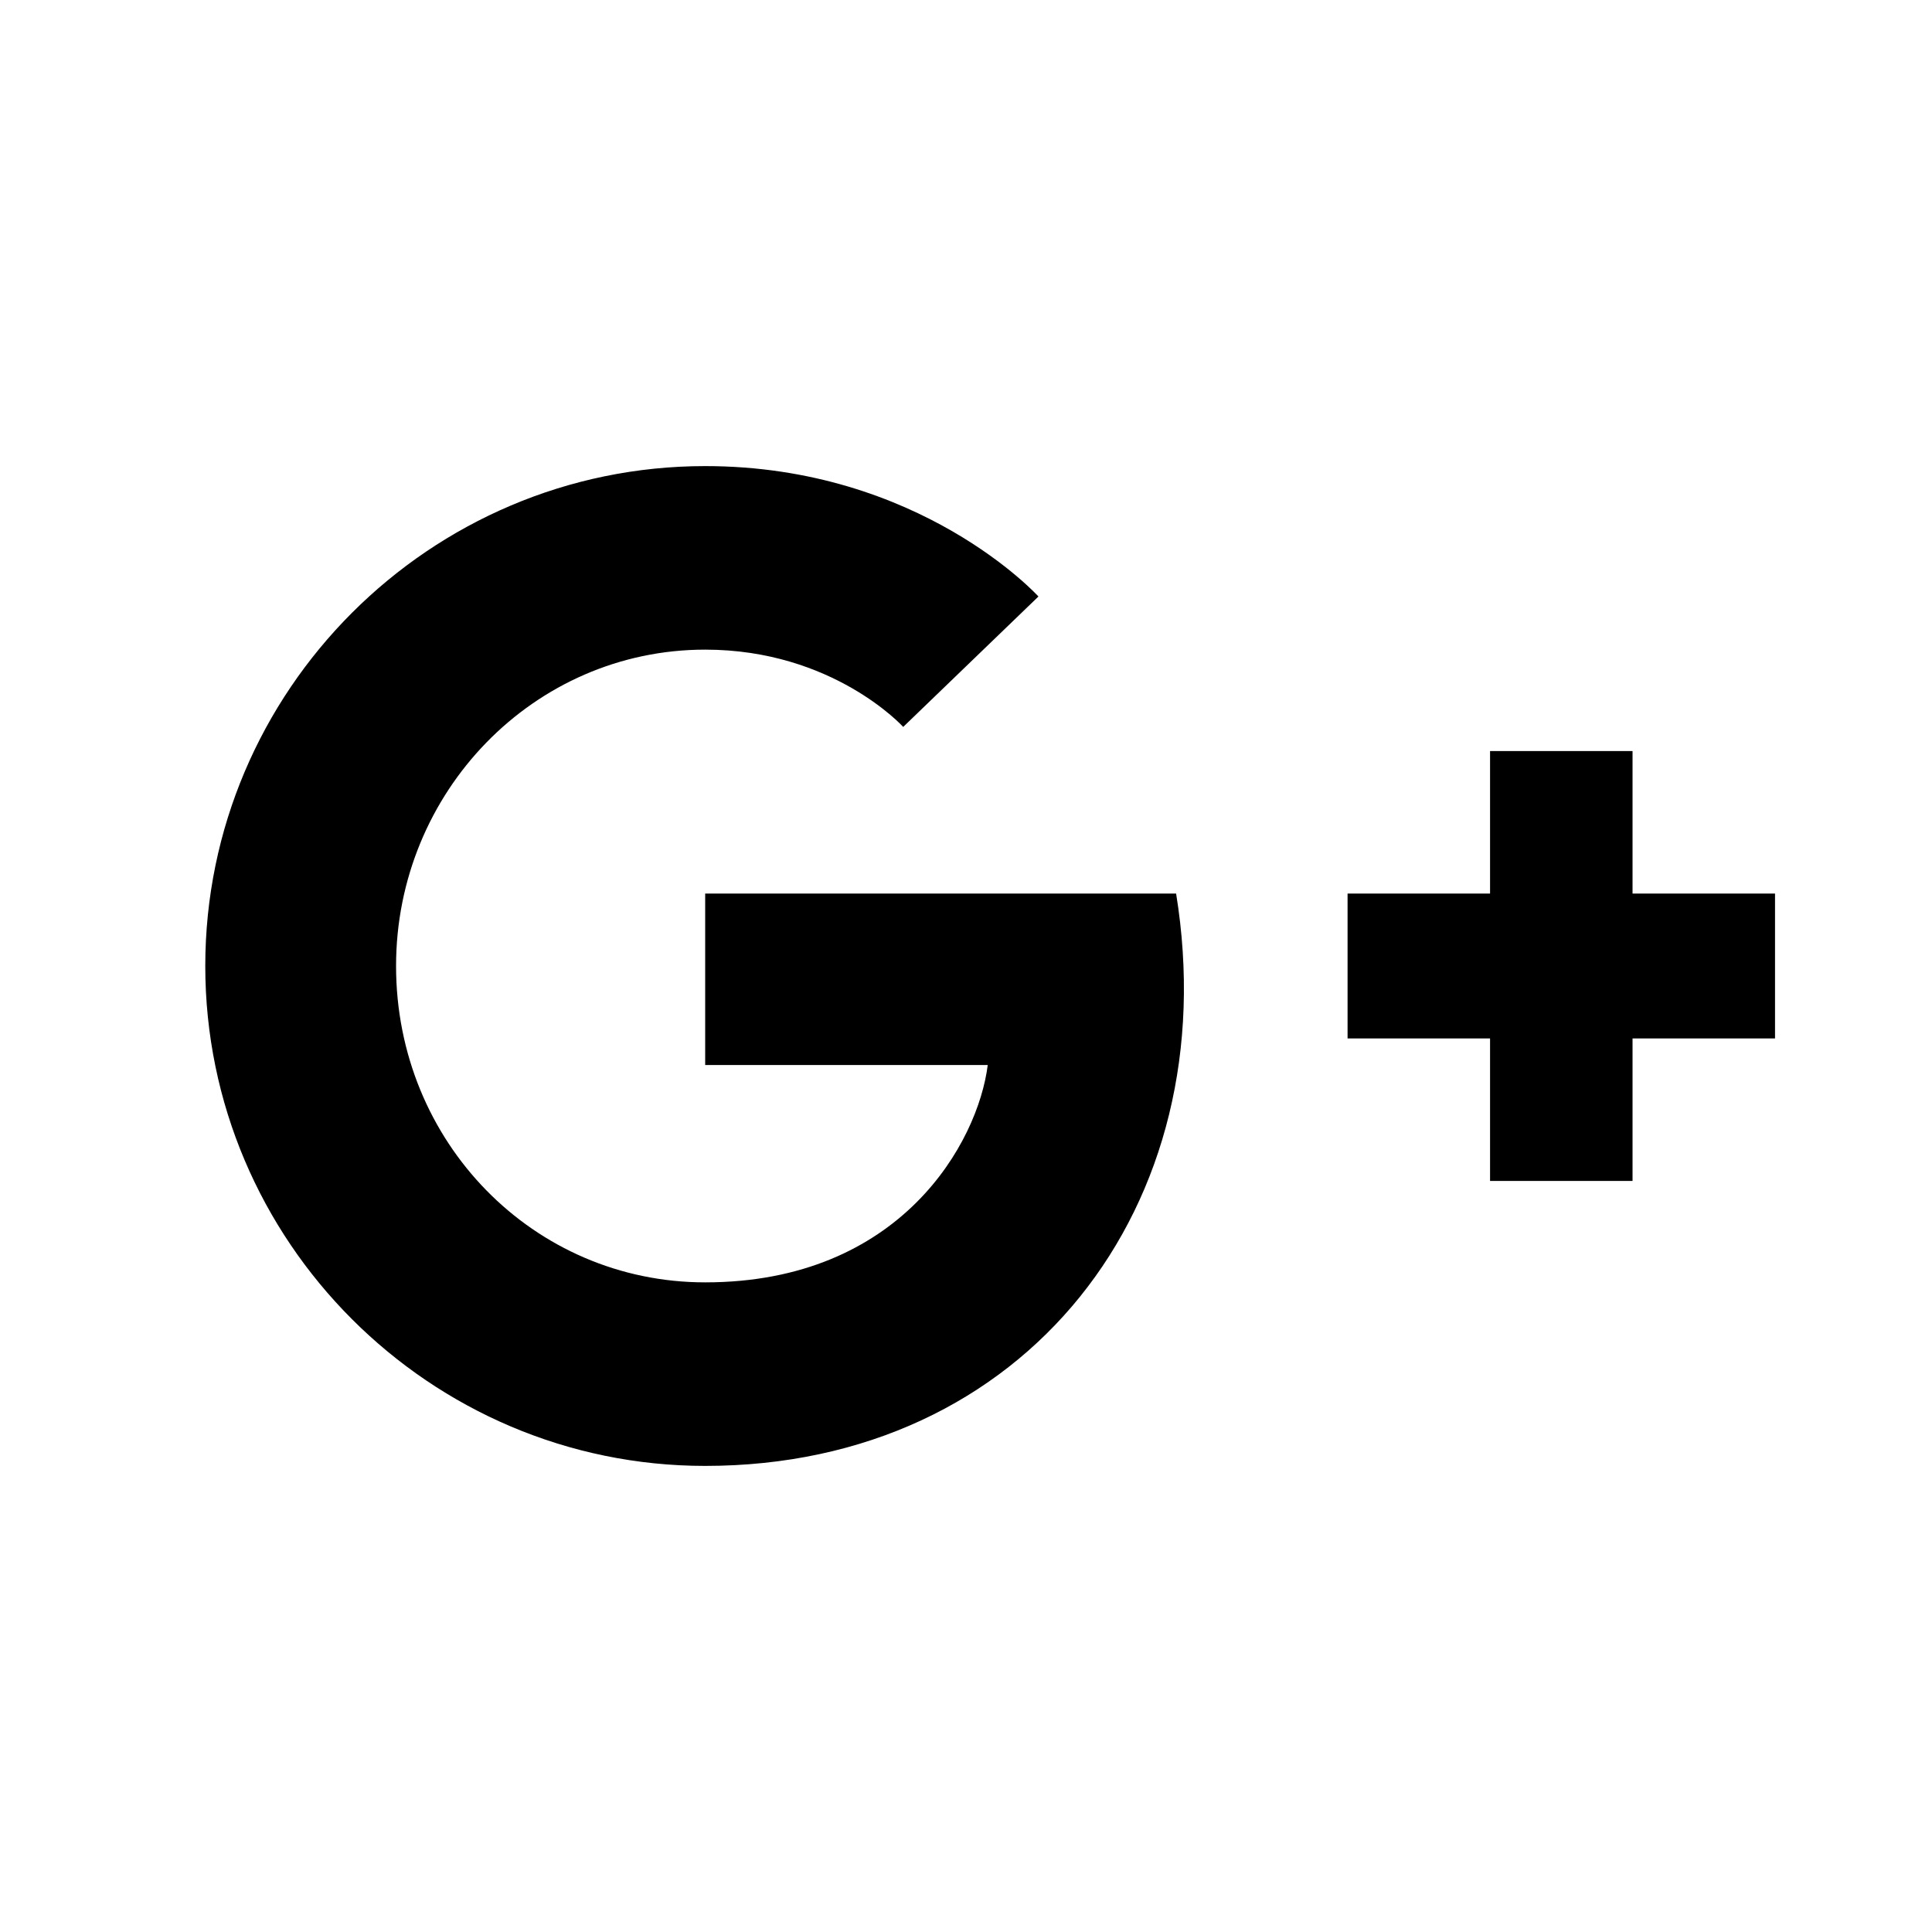
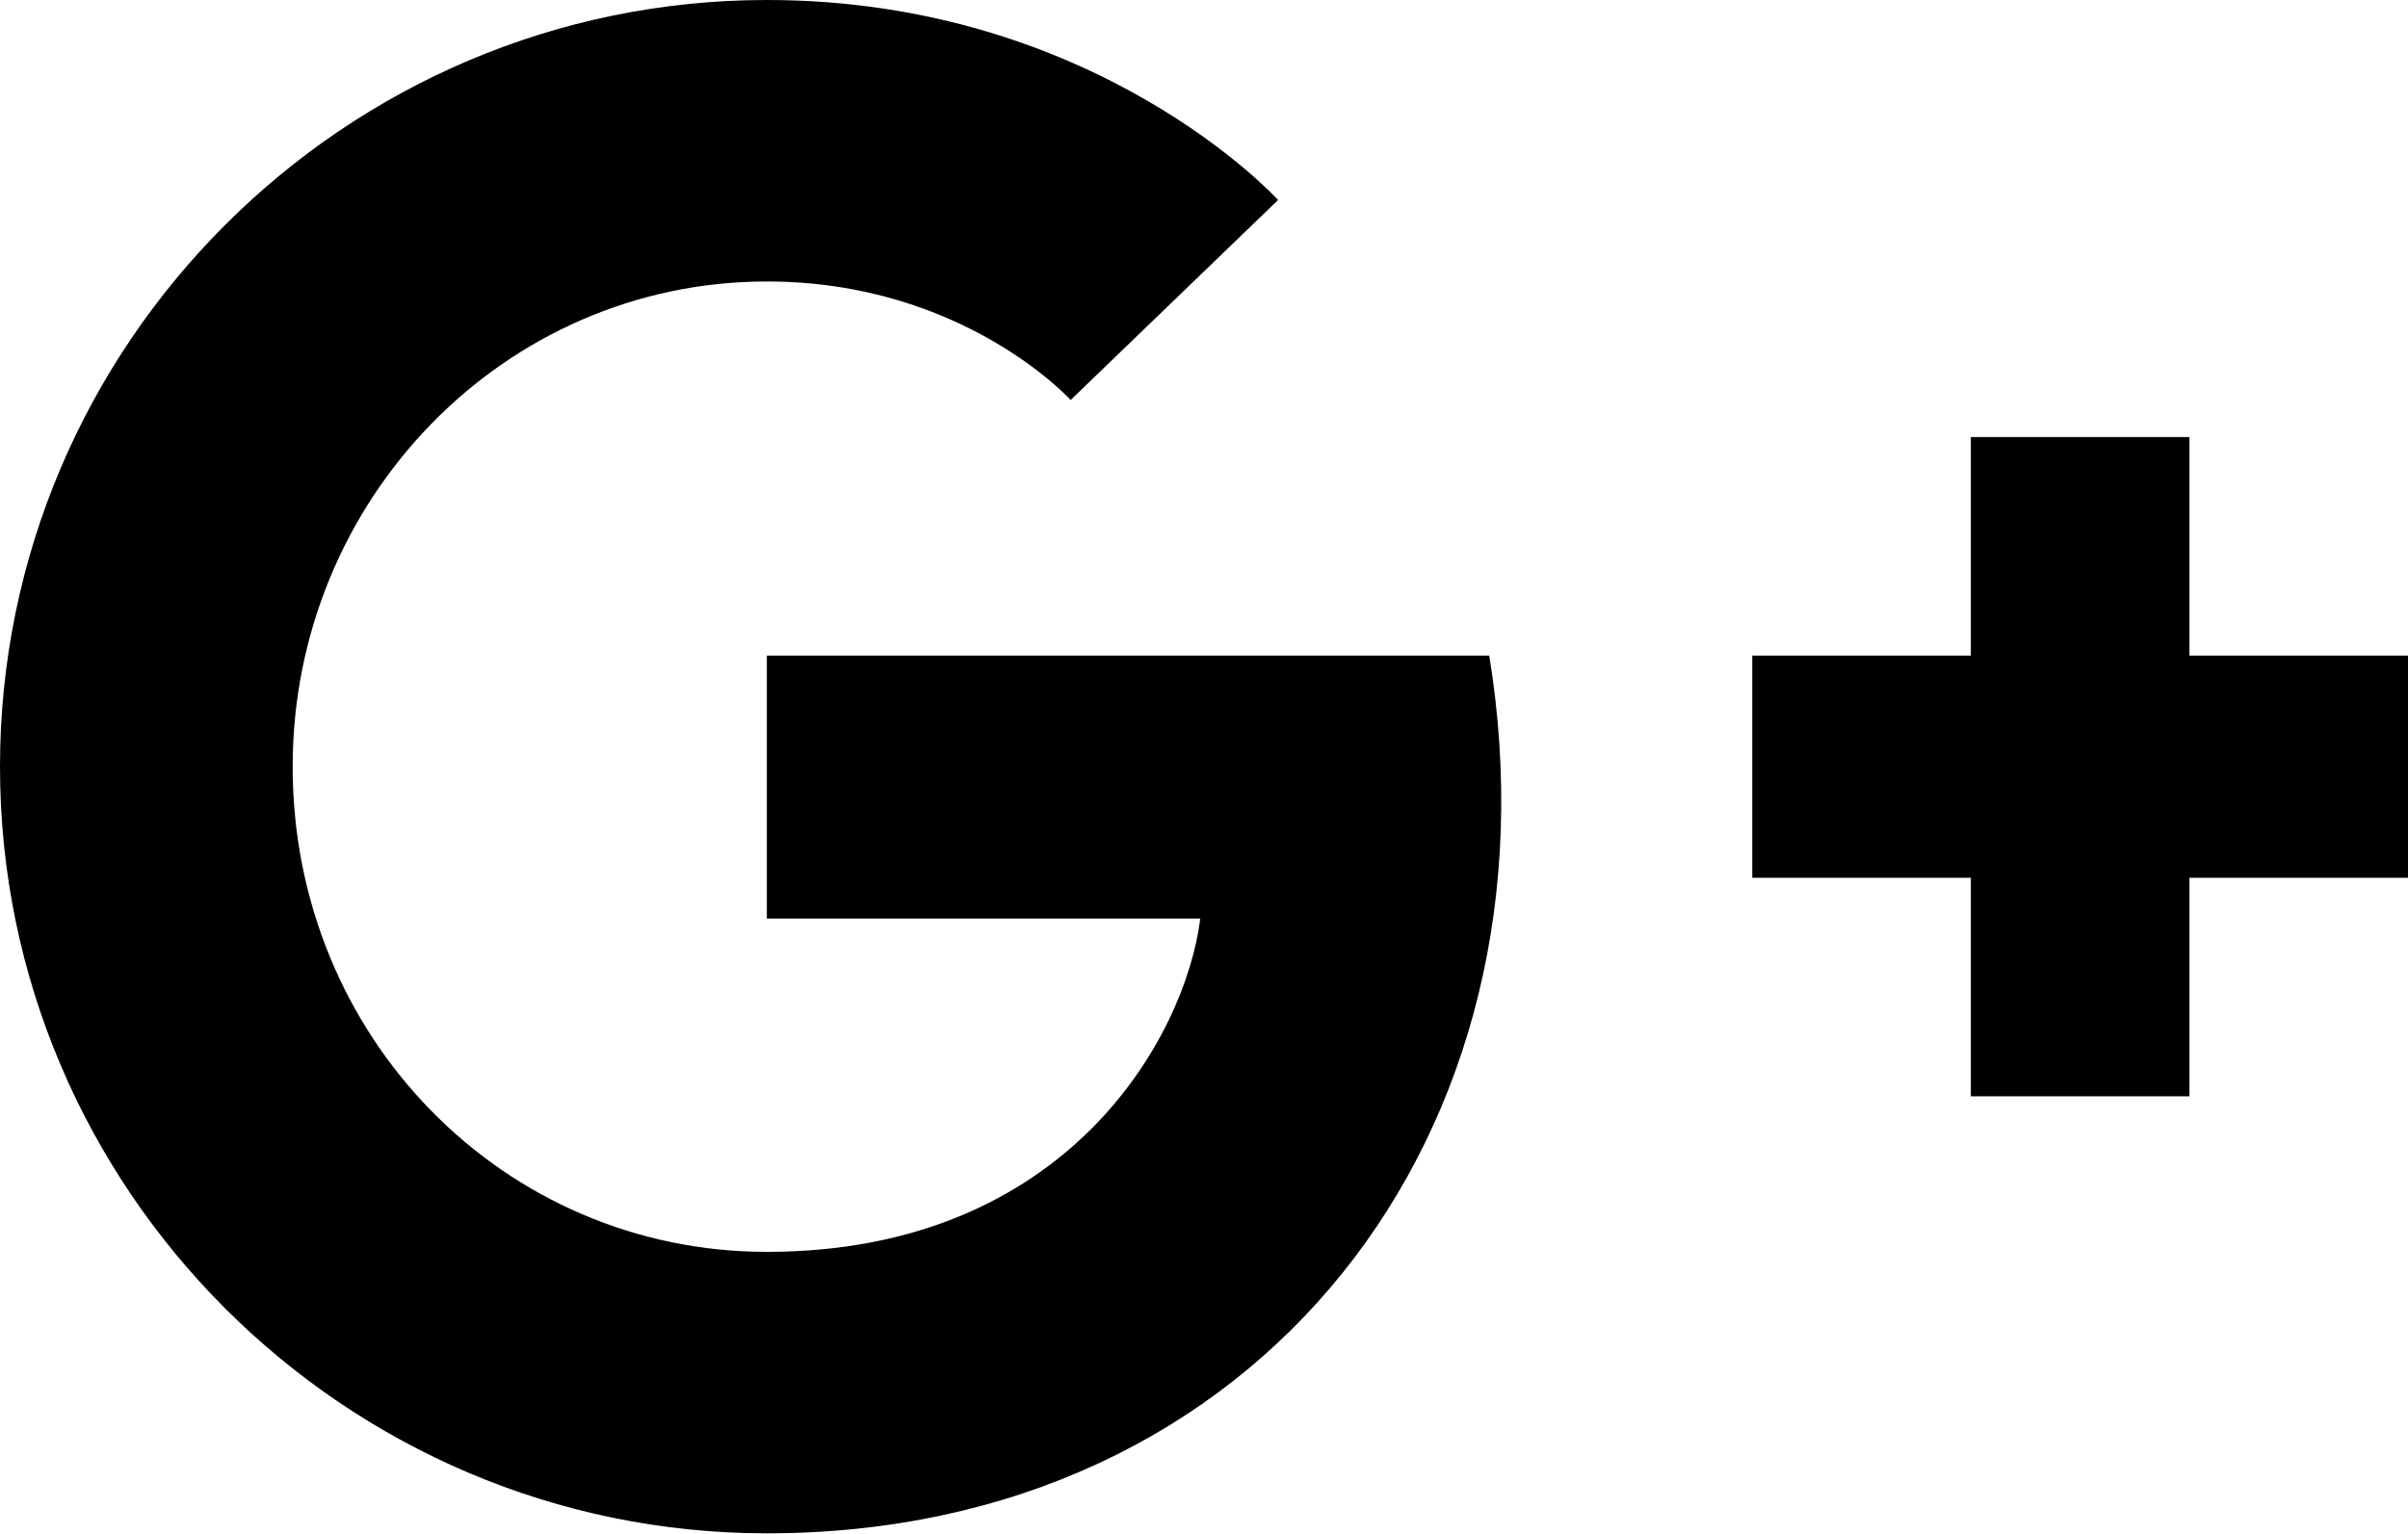
- <svg xmlns="http://www.w3.org/2000/svg" viewBox="0 0 800 800">
-   <path d="M487 370c21 129-62 237-195 237-114 0-207-93-207-207s93-207 207-207c89 0 138 54 138 54l-56 54s-29-32-82-32c-71 0-128 59-128 131 0 73 57 131 128 131 81 0 113-58 117-90H292v-71h195zm189-59v59h59v60h-59v59h-59v-59h-59v-60h59v-59h59z" />
+ <svg xmlns="http://www.w3.org/2000/svg" version="1.1" id="Layer_1" x="0px" y="0px" viewBox="0 0 650 414" style="enable-background:new 0 0 650 414;" xml:space="preserve">
+   <path fill="currentColor" d="M402,177c21,129-62,237-195,237C93,414,0,321,0,207S93,0,207,0c89,0,138,54,138,54l-56,54c0,0-29-32-82-32  c-71,0-128,59-128,131c0,73,57,131,128,131c81,0,113-58,117-90H207v-71H402z M591,118v59h59v60h-59v59h-59v-59h-59v-60h59v-59H591z" />
</svg>
